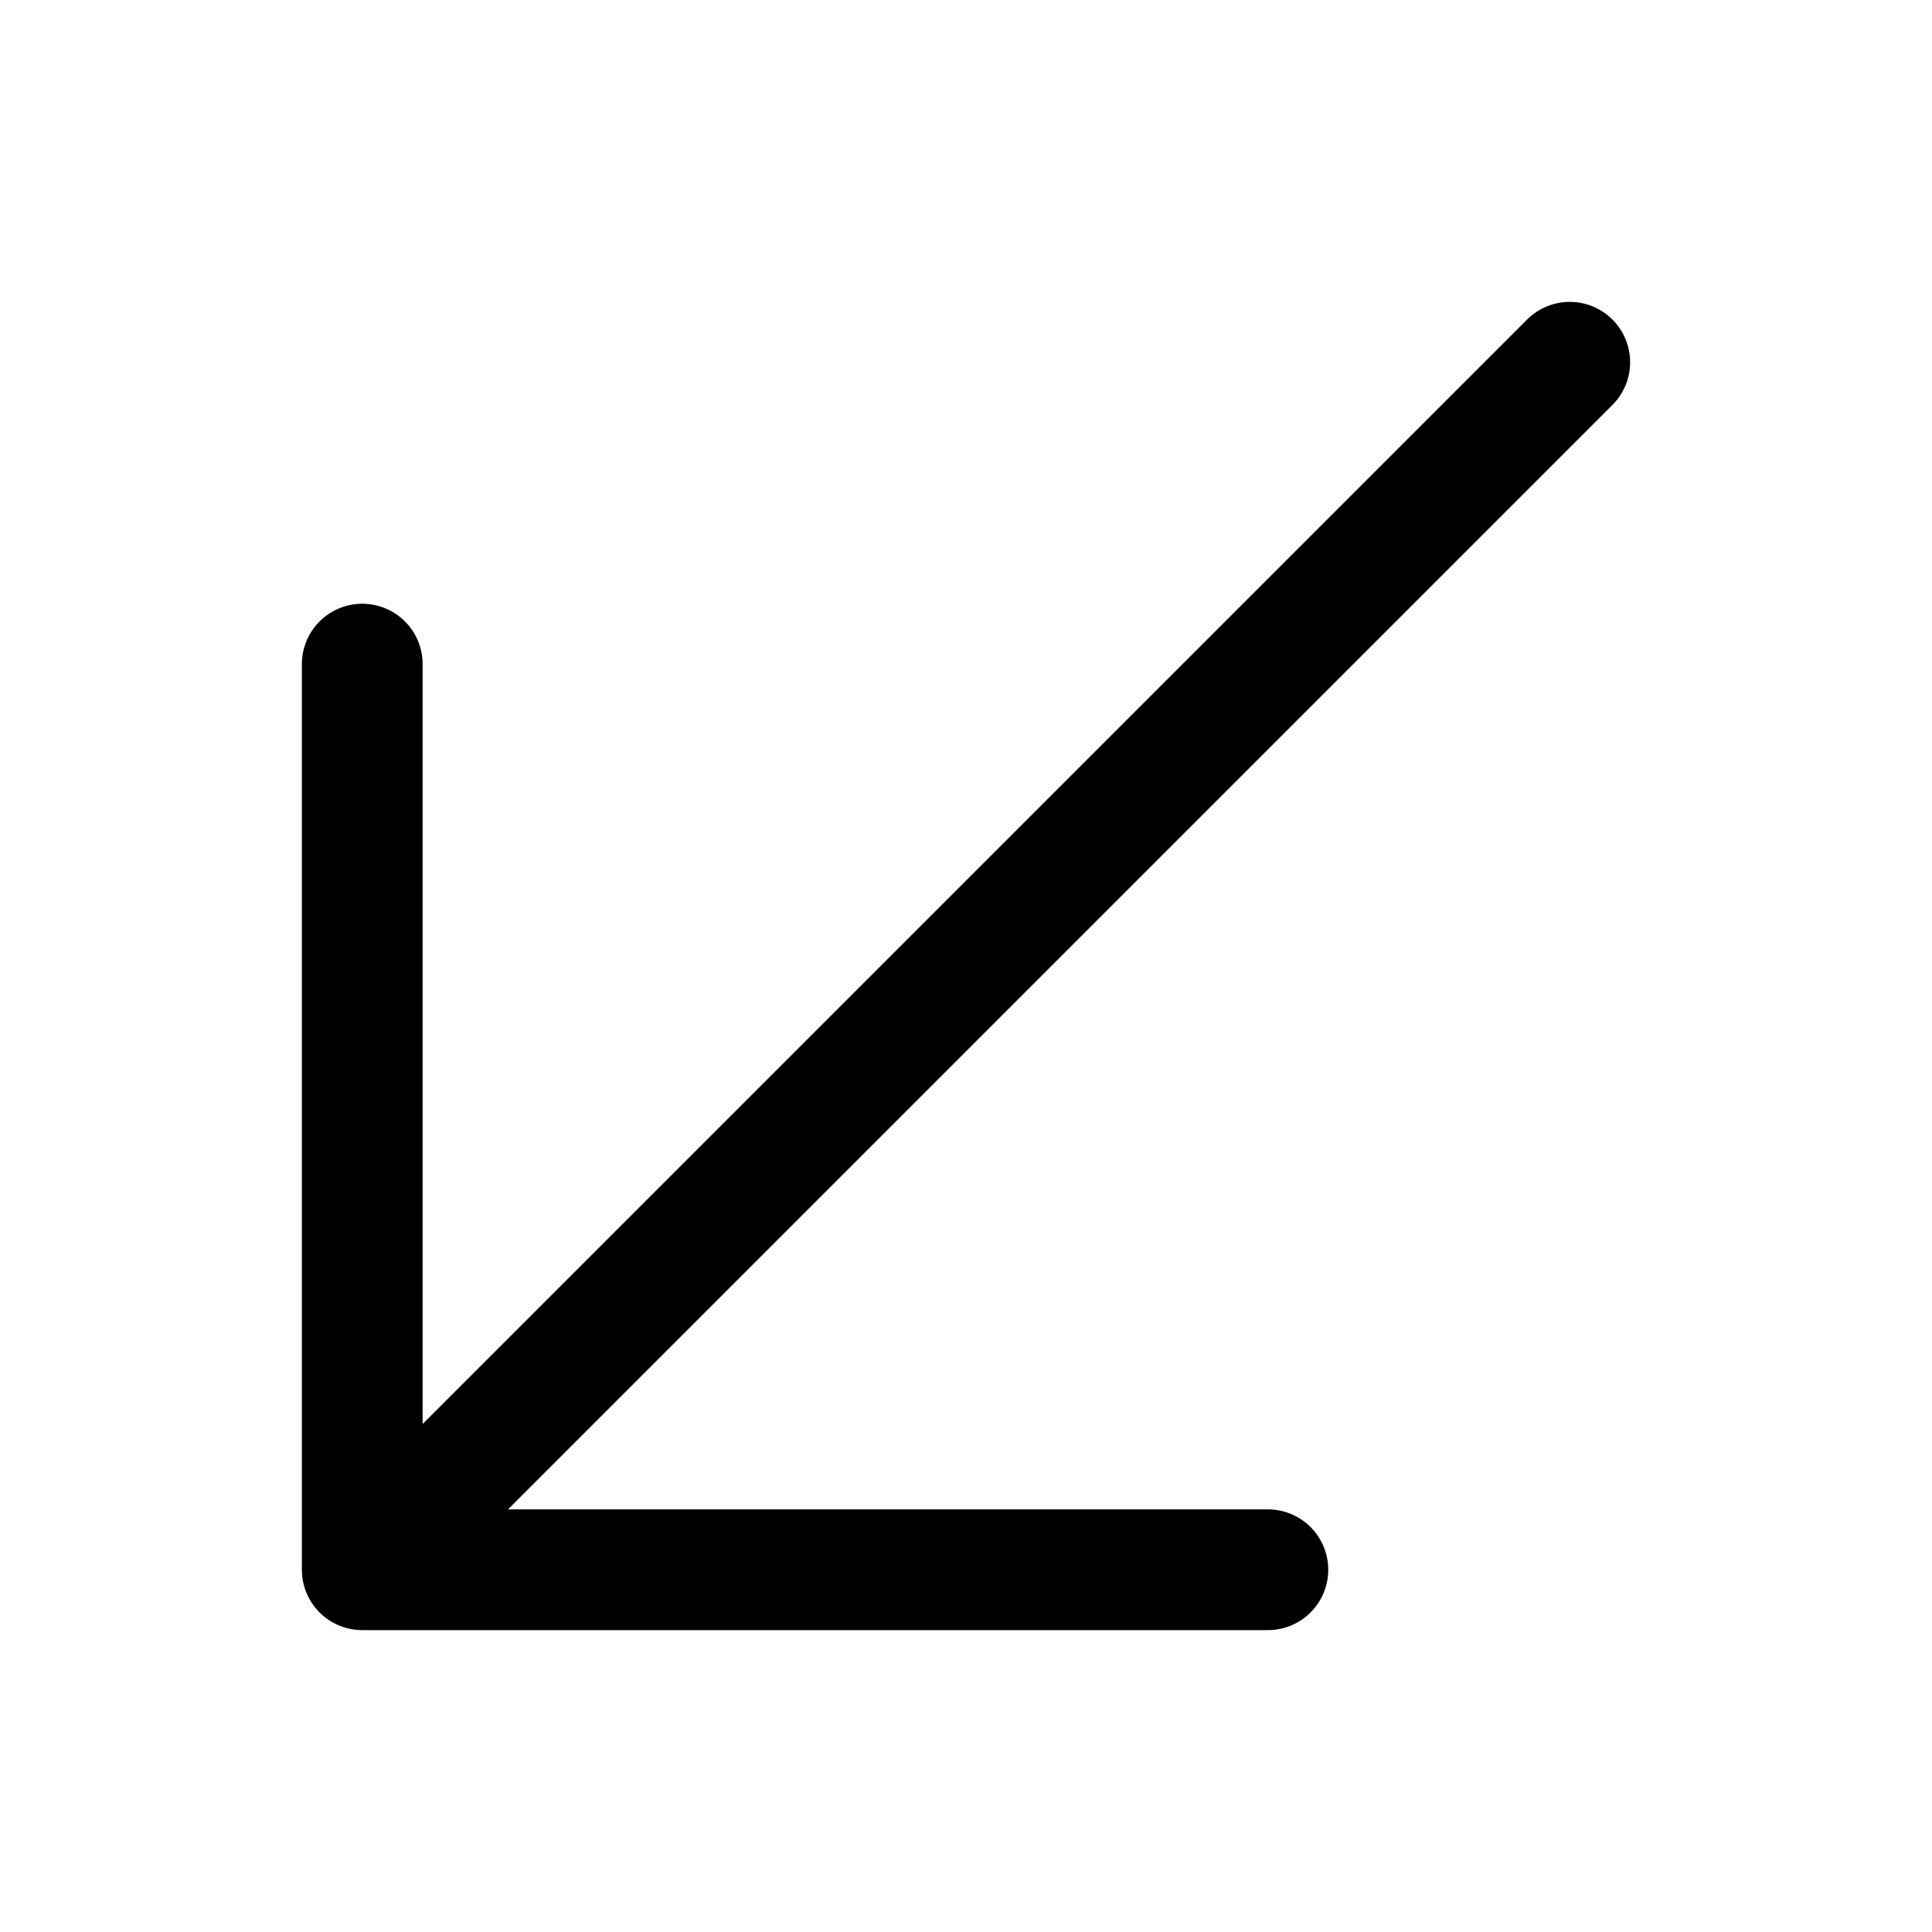
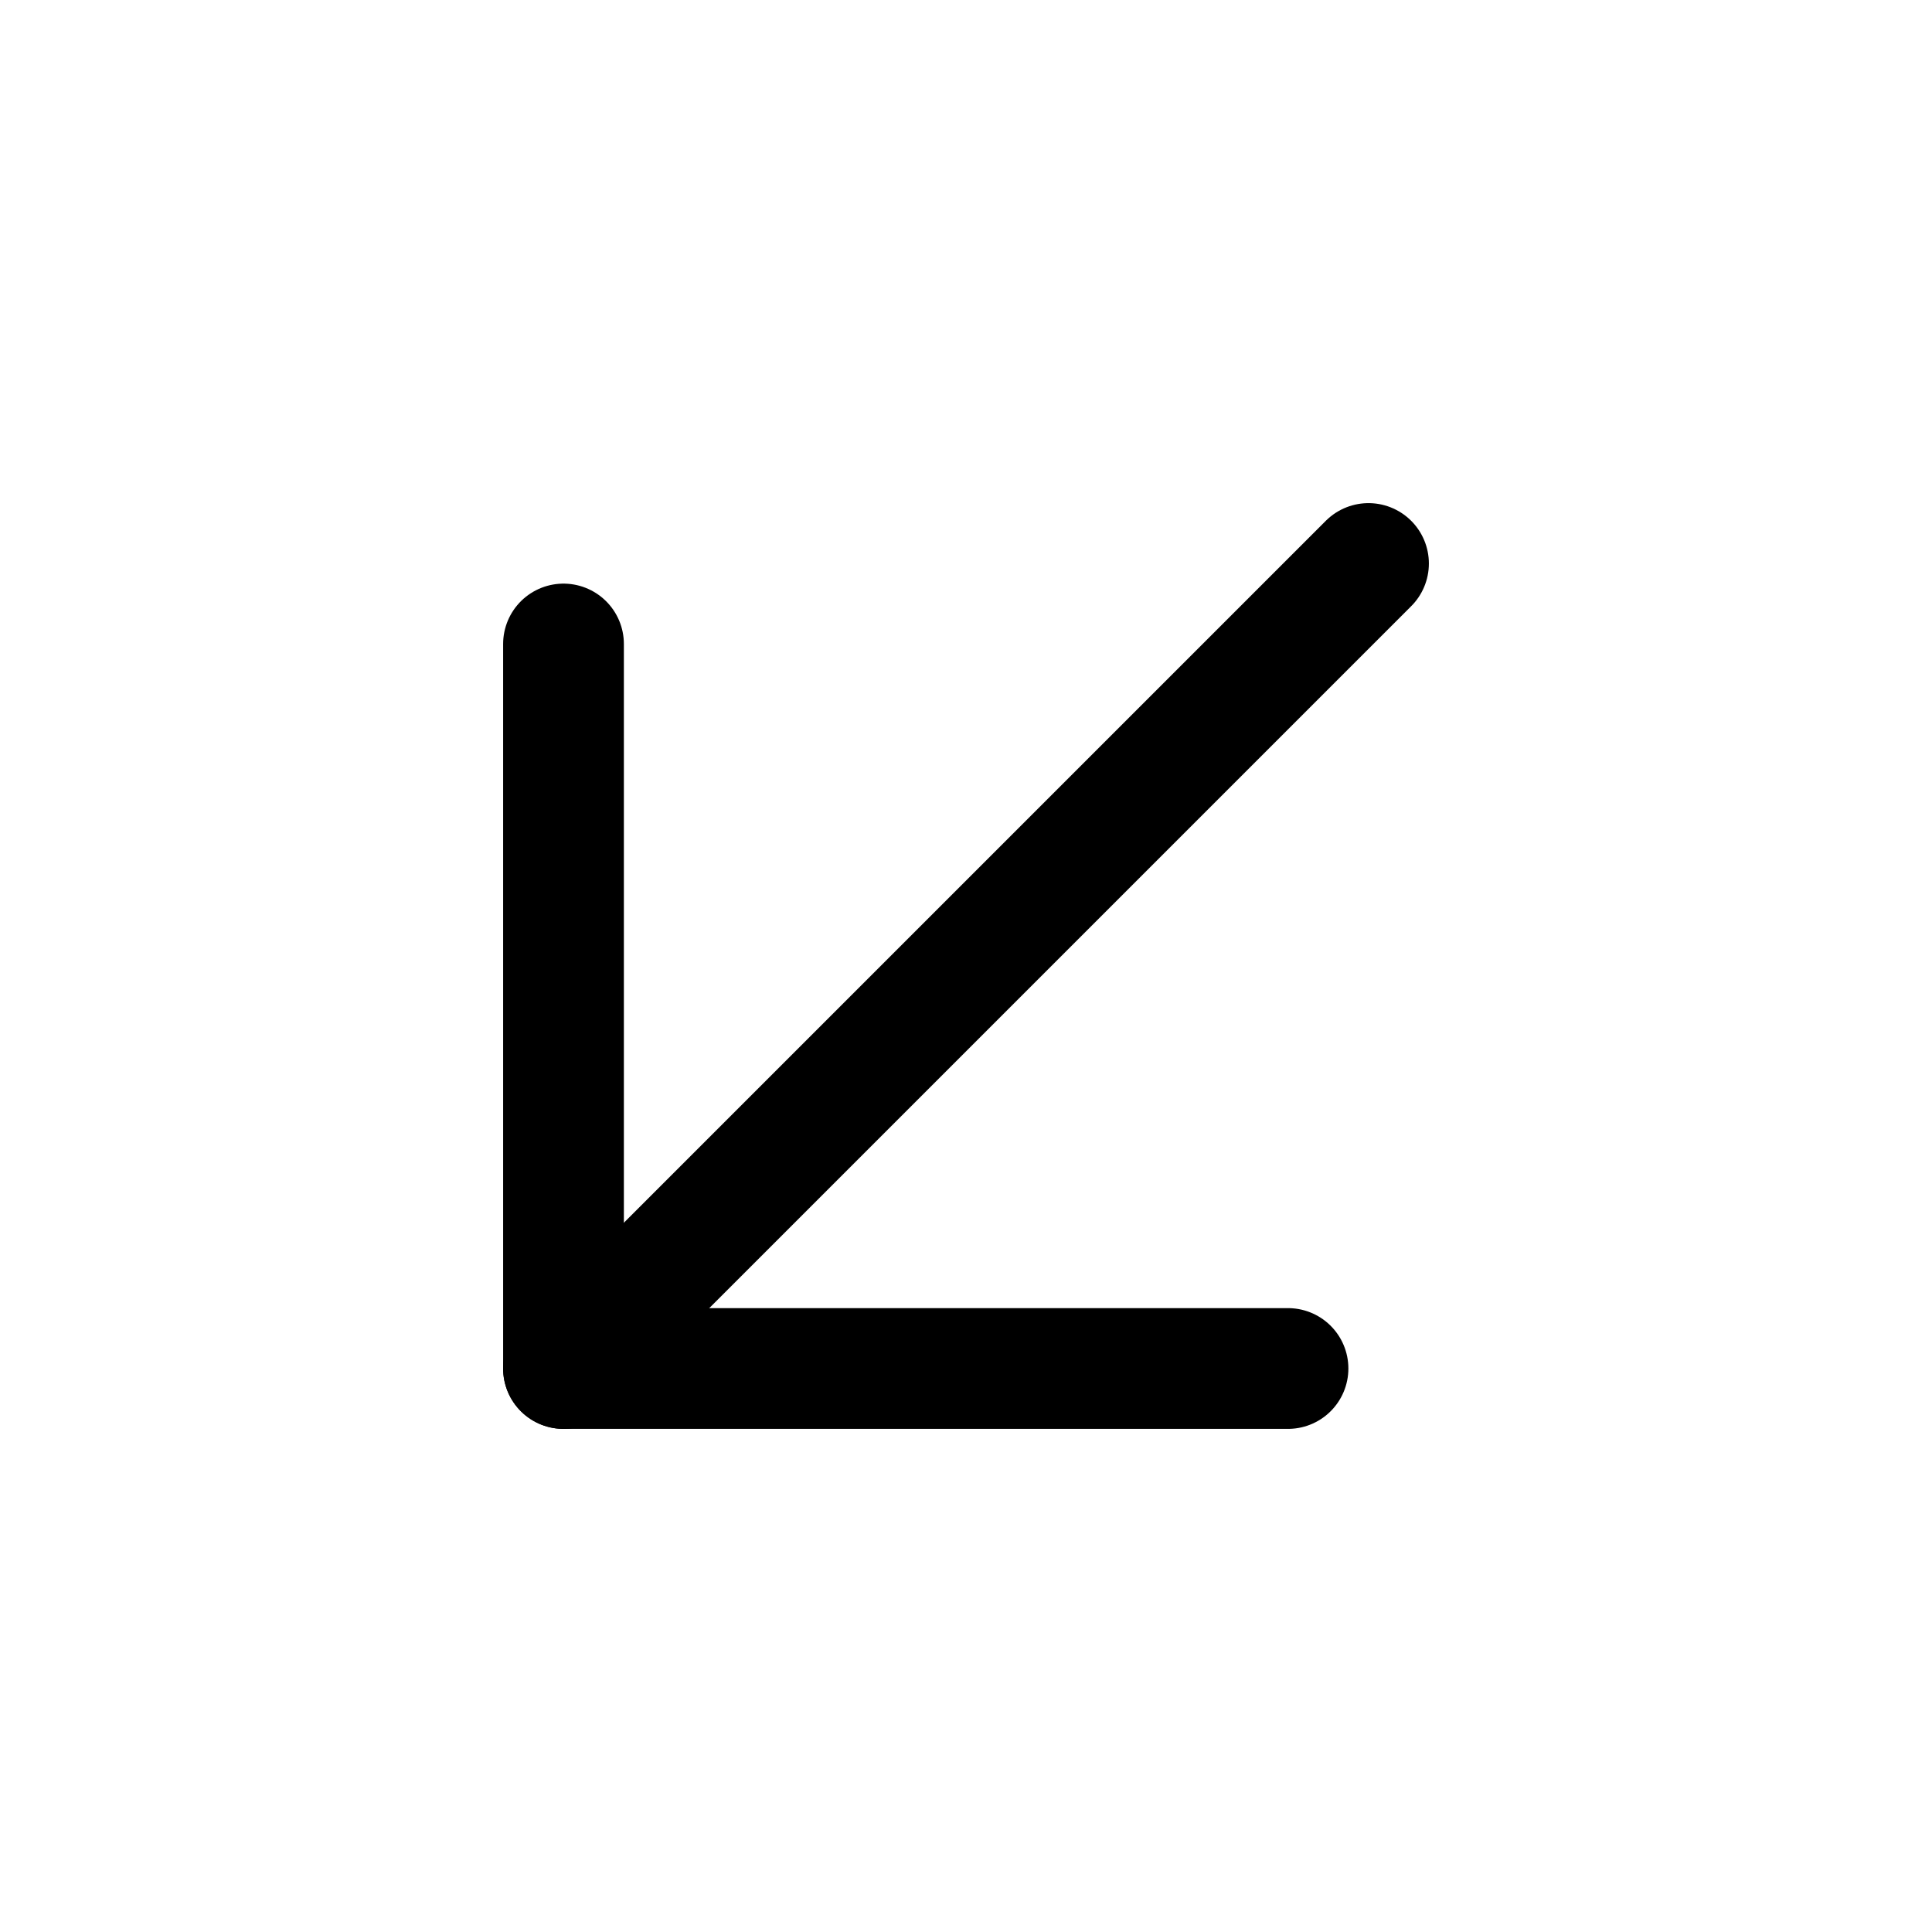
- <svg xmlns="http://www.w3.org/2000/svg" fill="none" viewBox="0 0 24 24" stroke-width="1.5" stroke="currentColor" class="w-6 h-6">
-   <path stroke-linecap="round" stroke-linejoin="round" d="M19.5 4.5l-15 15m0 0h11.25m-11.25 0V8.25" />
+ <svg xmlns="http://www.w3.org/2000/svg" class="icon icon-tabler icon-tabler-arrow-down-left" width="24" height="24" viewBox="0 0 24 24" stroke-width="1.5" stroke="currentColor" fill="none" stroke-linecap="round" stroke-linejoin="round">
+   <path stroke="none" d="M0 0h24v24H0z" fill="none" />
+   <path d="M17 7l-10 10" />
+   <path d="M16 17l-9 0l0 -9" />
</svg>
